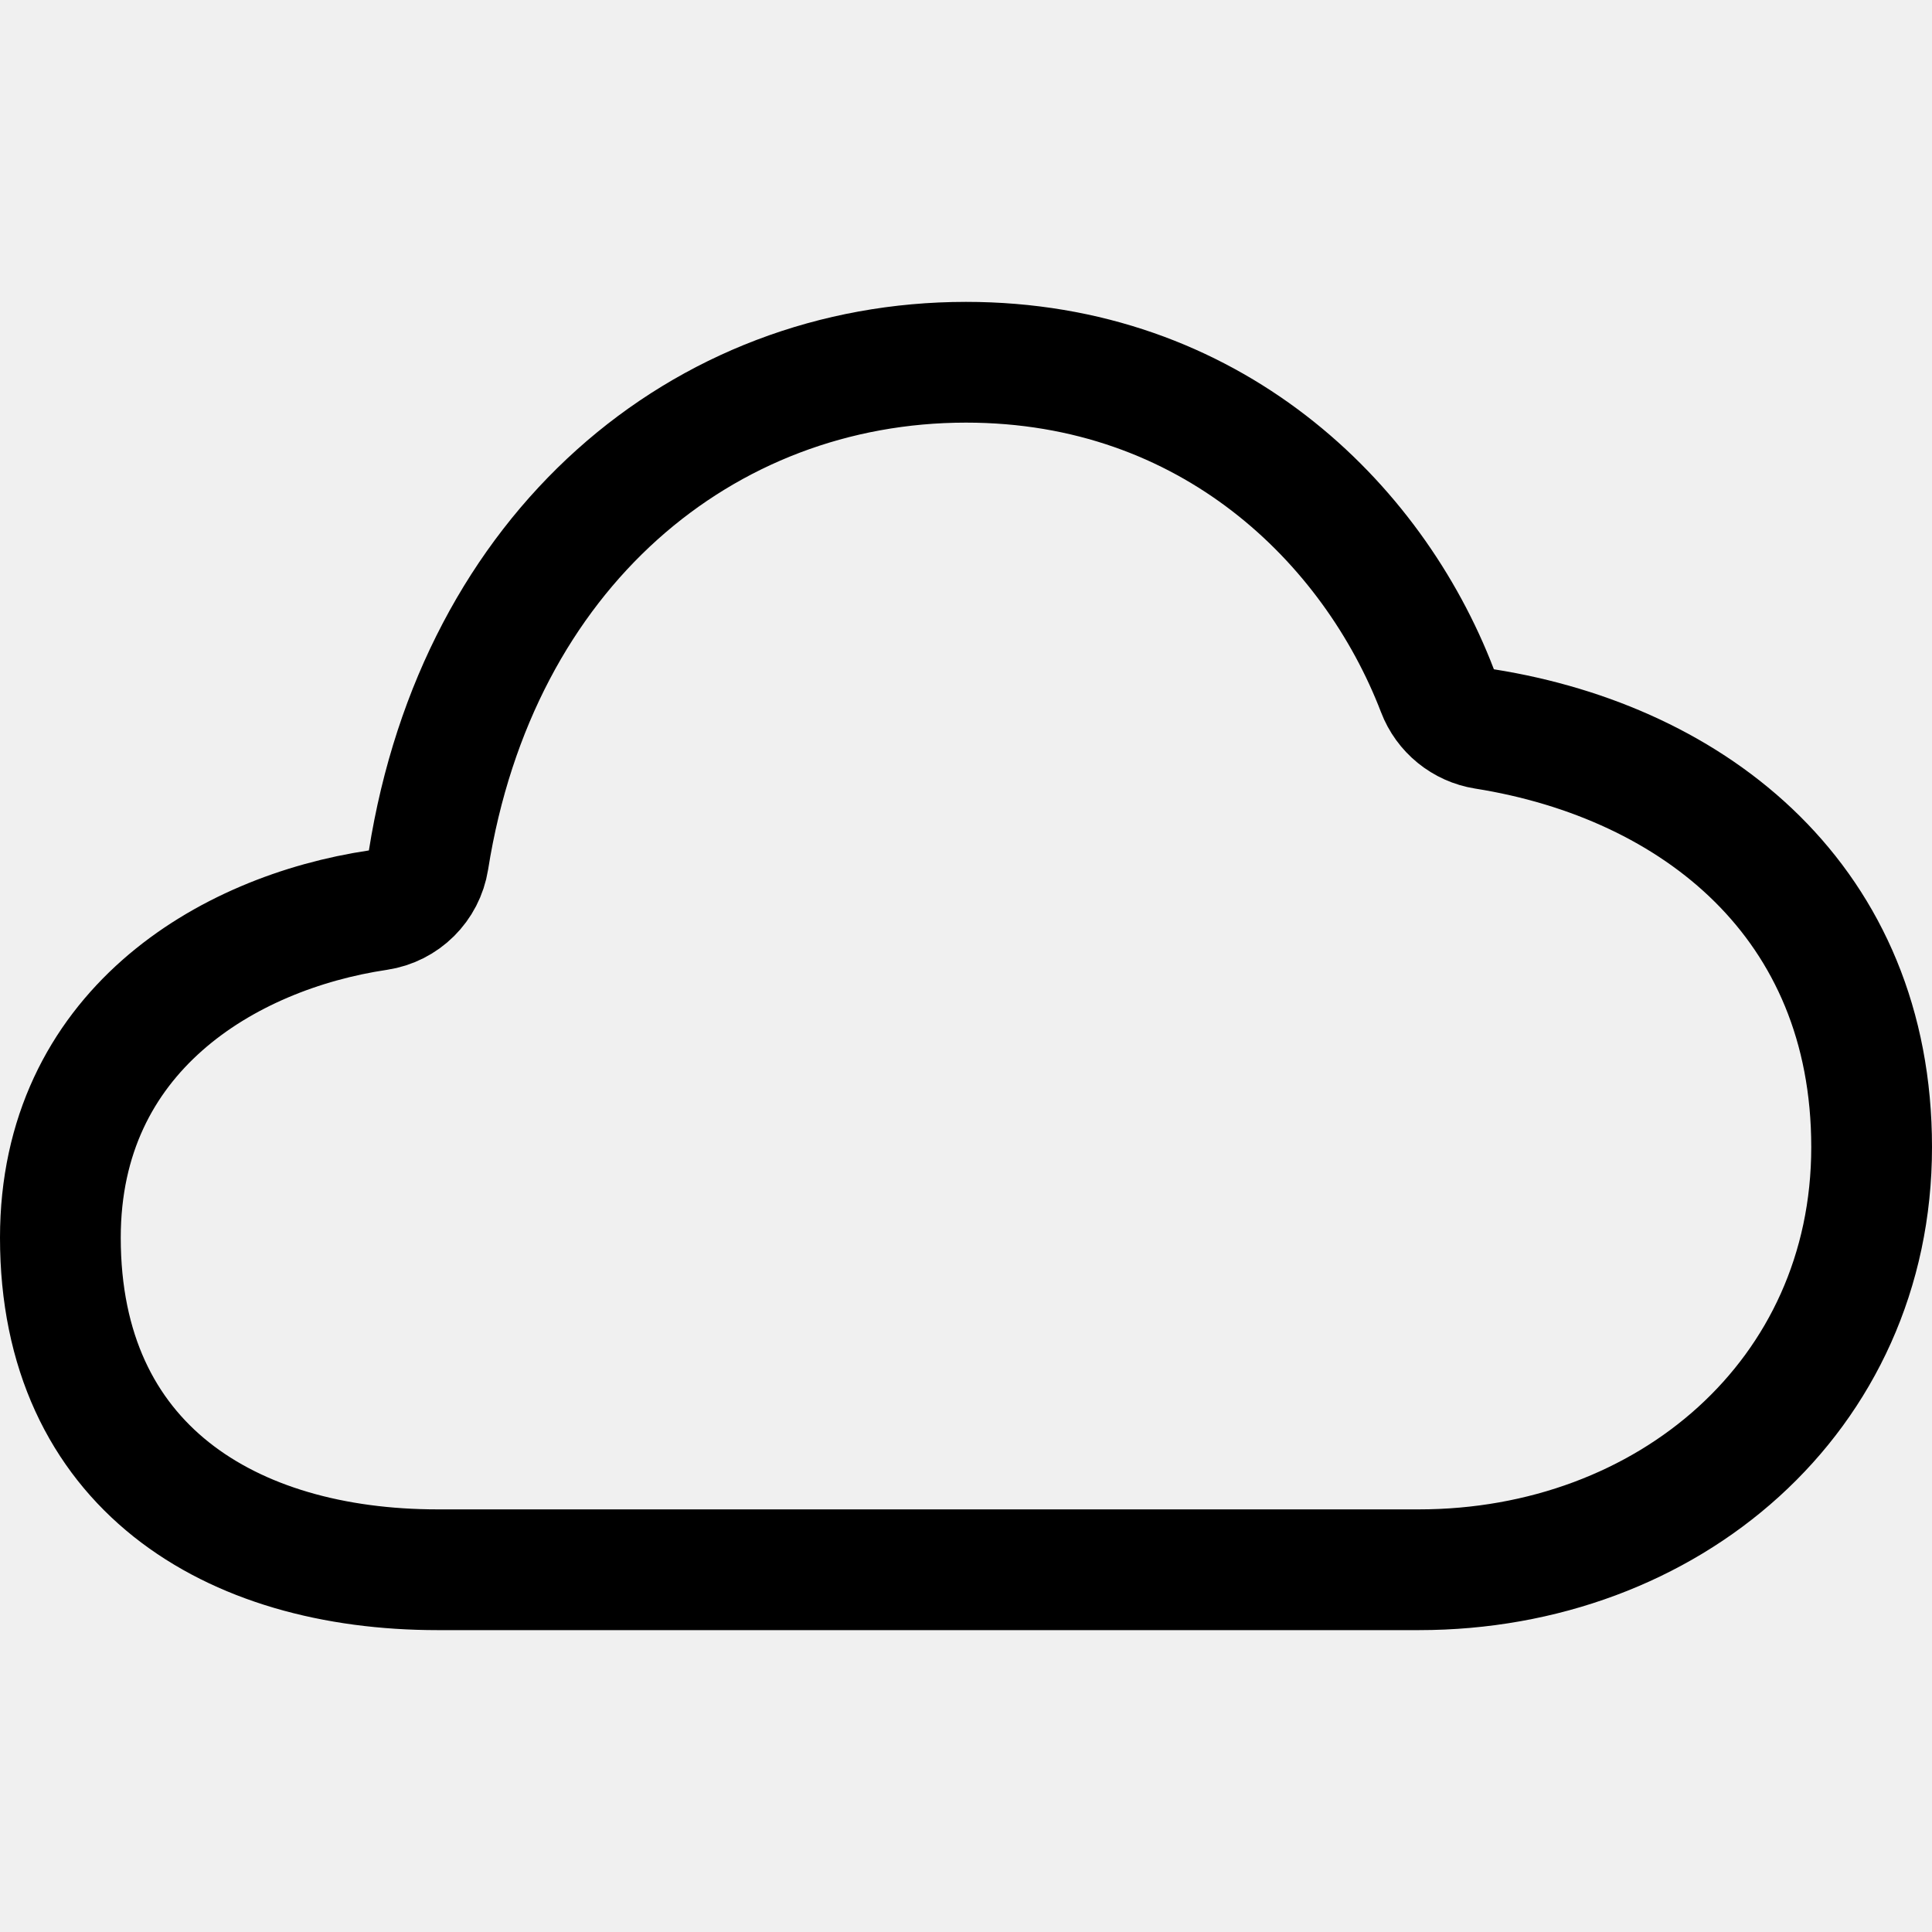
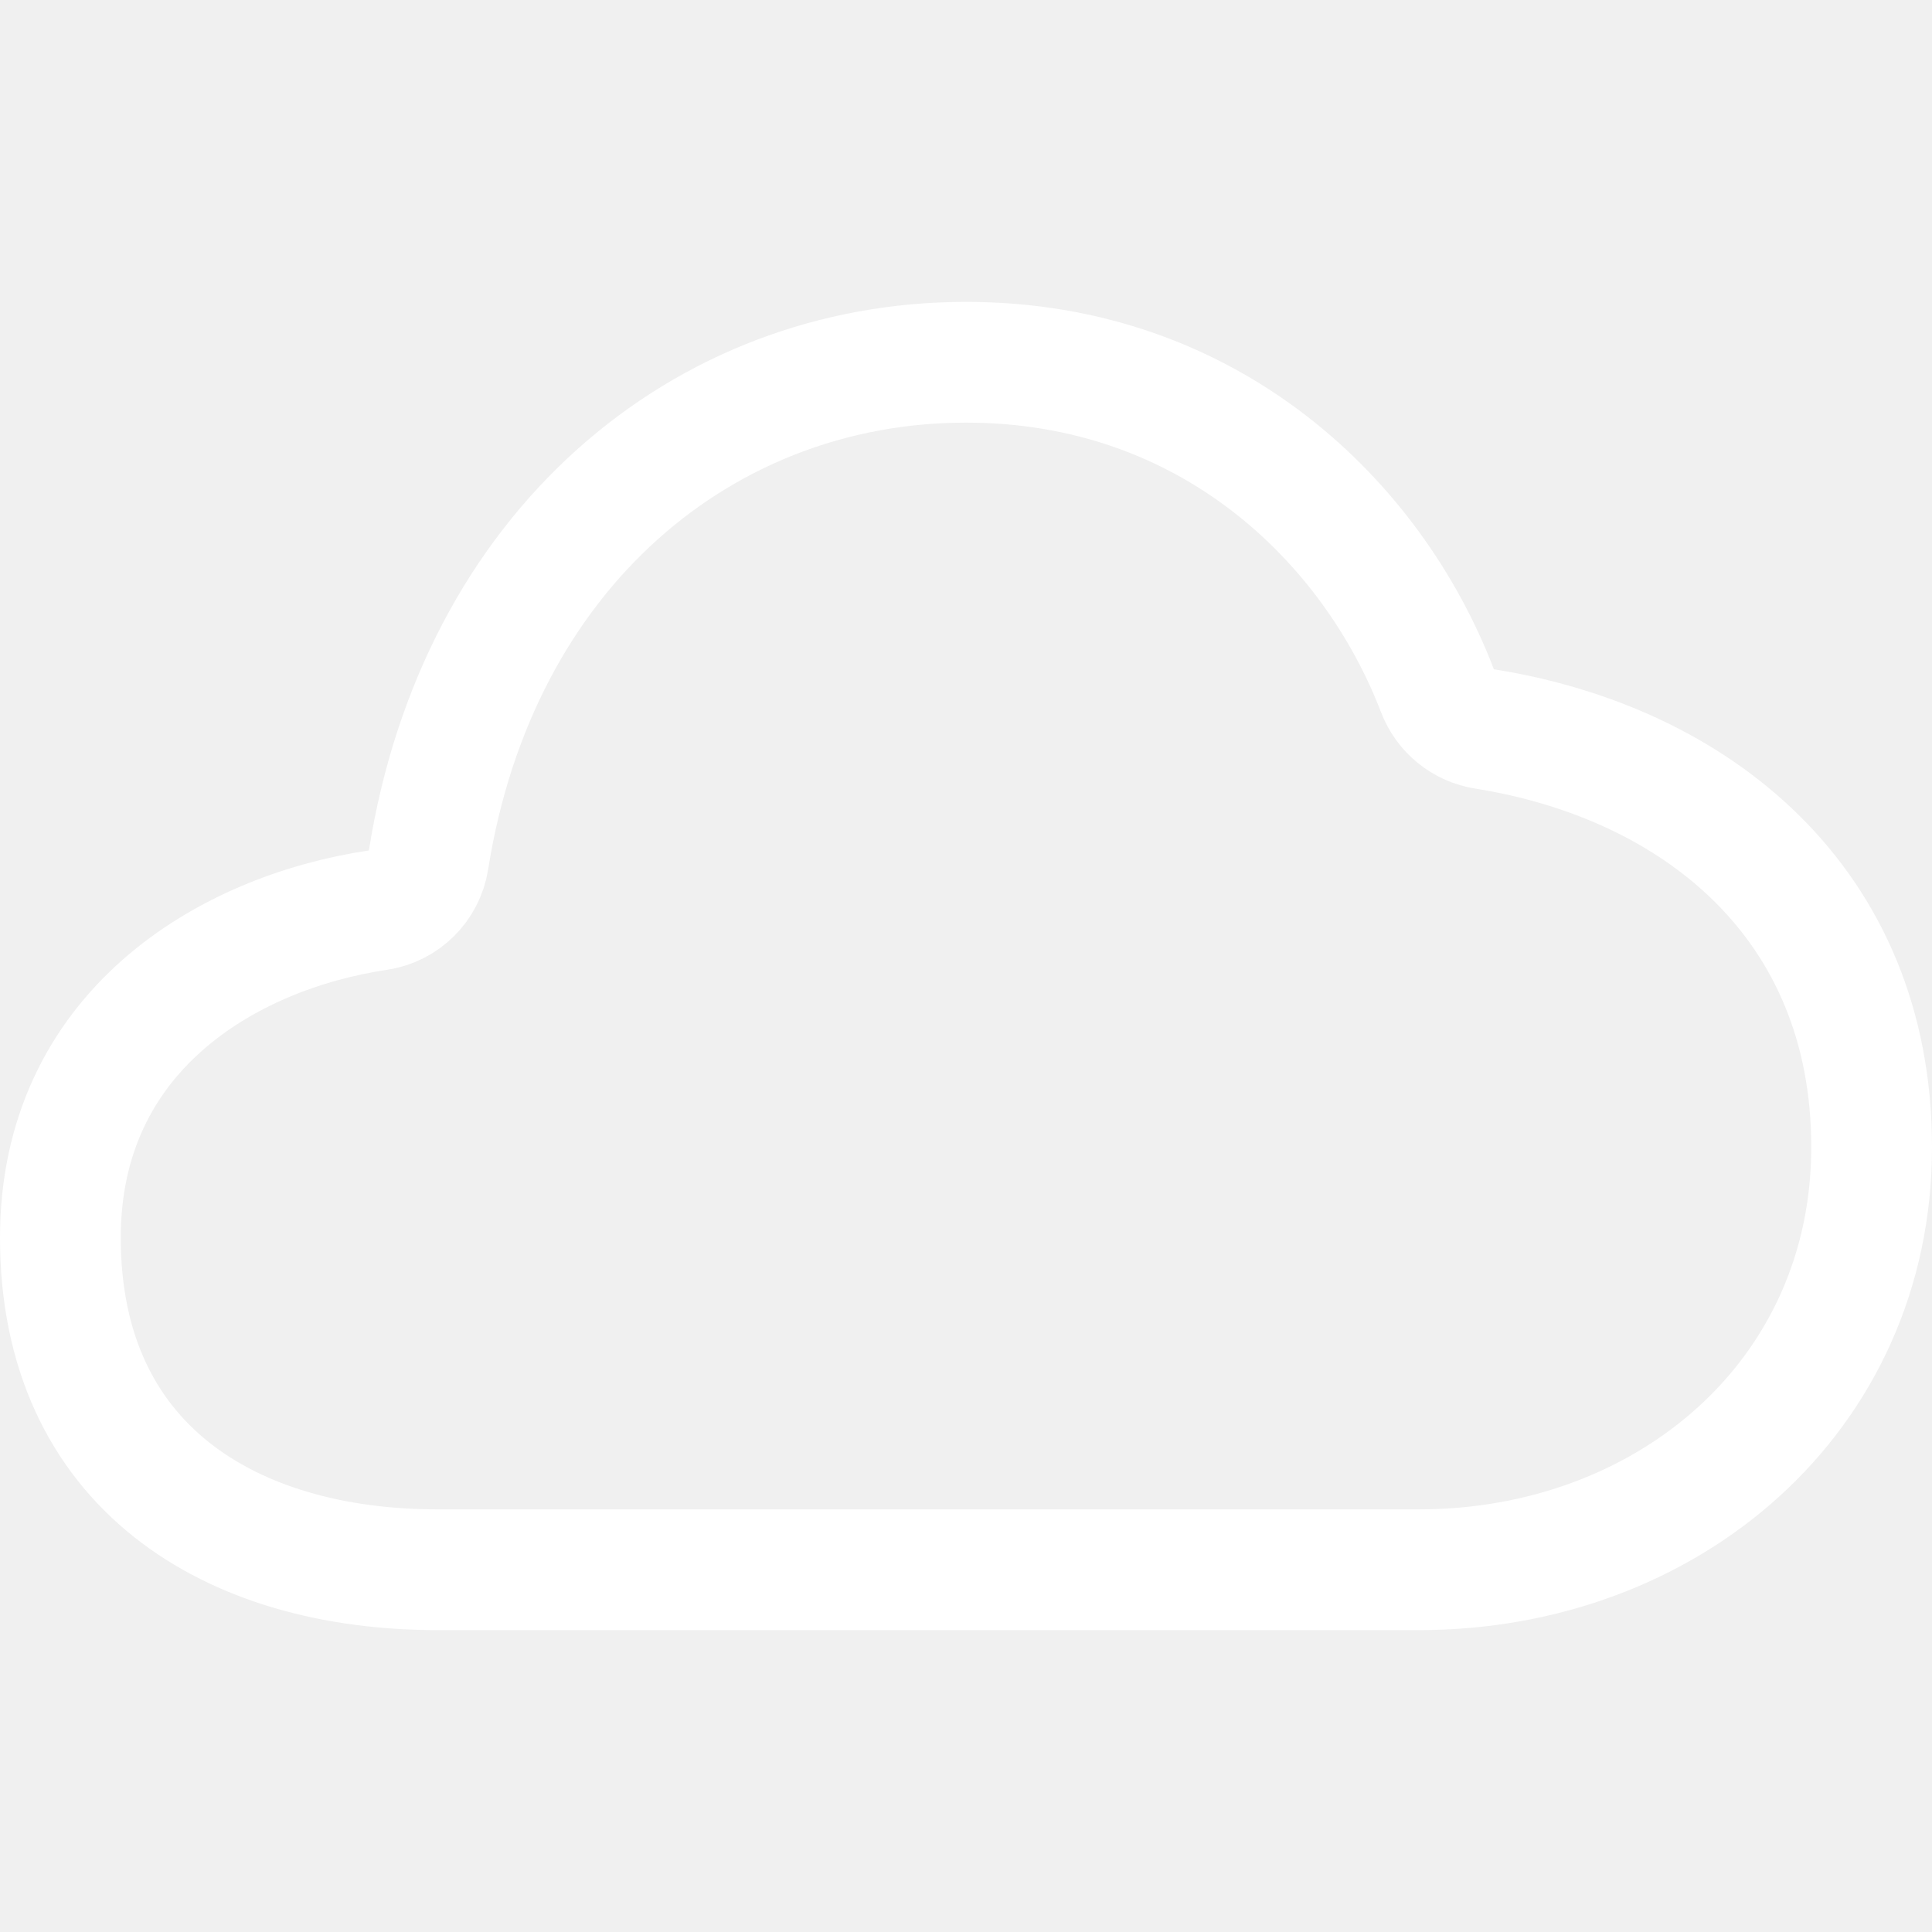
<svg xmlns="http://www.w3.org/2000/svg" class="ionicon" viewBox="0 0 512 512">
-   <path d="M100.18 241.19a15.93 15.93 0 0013.37-13.25C126.6 145.59 186.34 96 256 96c64.69 0 107.79 42.36 124.92 87a16.11 16.11 0 0012.53 10.18C449.36 202.06 496 239.21 496 304c0 66-54 112-120 112H116c-55 0-100-27.44-100-88 0-54.43 43.89-80.81 84.18-86.81z" fill="none" stroke="currentColor" stroke-linejoin="round" stroke-width="32" />
+   <path d="M100.18 241.19a15.93 15.93 0 0013.37-13.25C126.6 145.59 186.34 96 256 96c64.69 0 107.79 42.36 124.92 87a16.11 16.11 0 0012.53 10.18C449.36 202.06 496 239.21 496 304c0 66-54 112-120 112H116c-55 0-100-27.44-100-88 0-54.43 43.89-80.81 84.18-86.81z" fill="none" stroke="white" stroke-linejoin="round" stroke-width="32" />
</svg>
